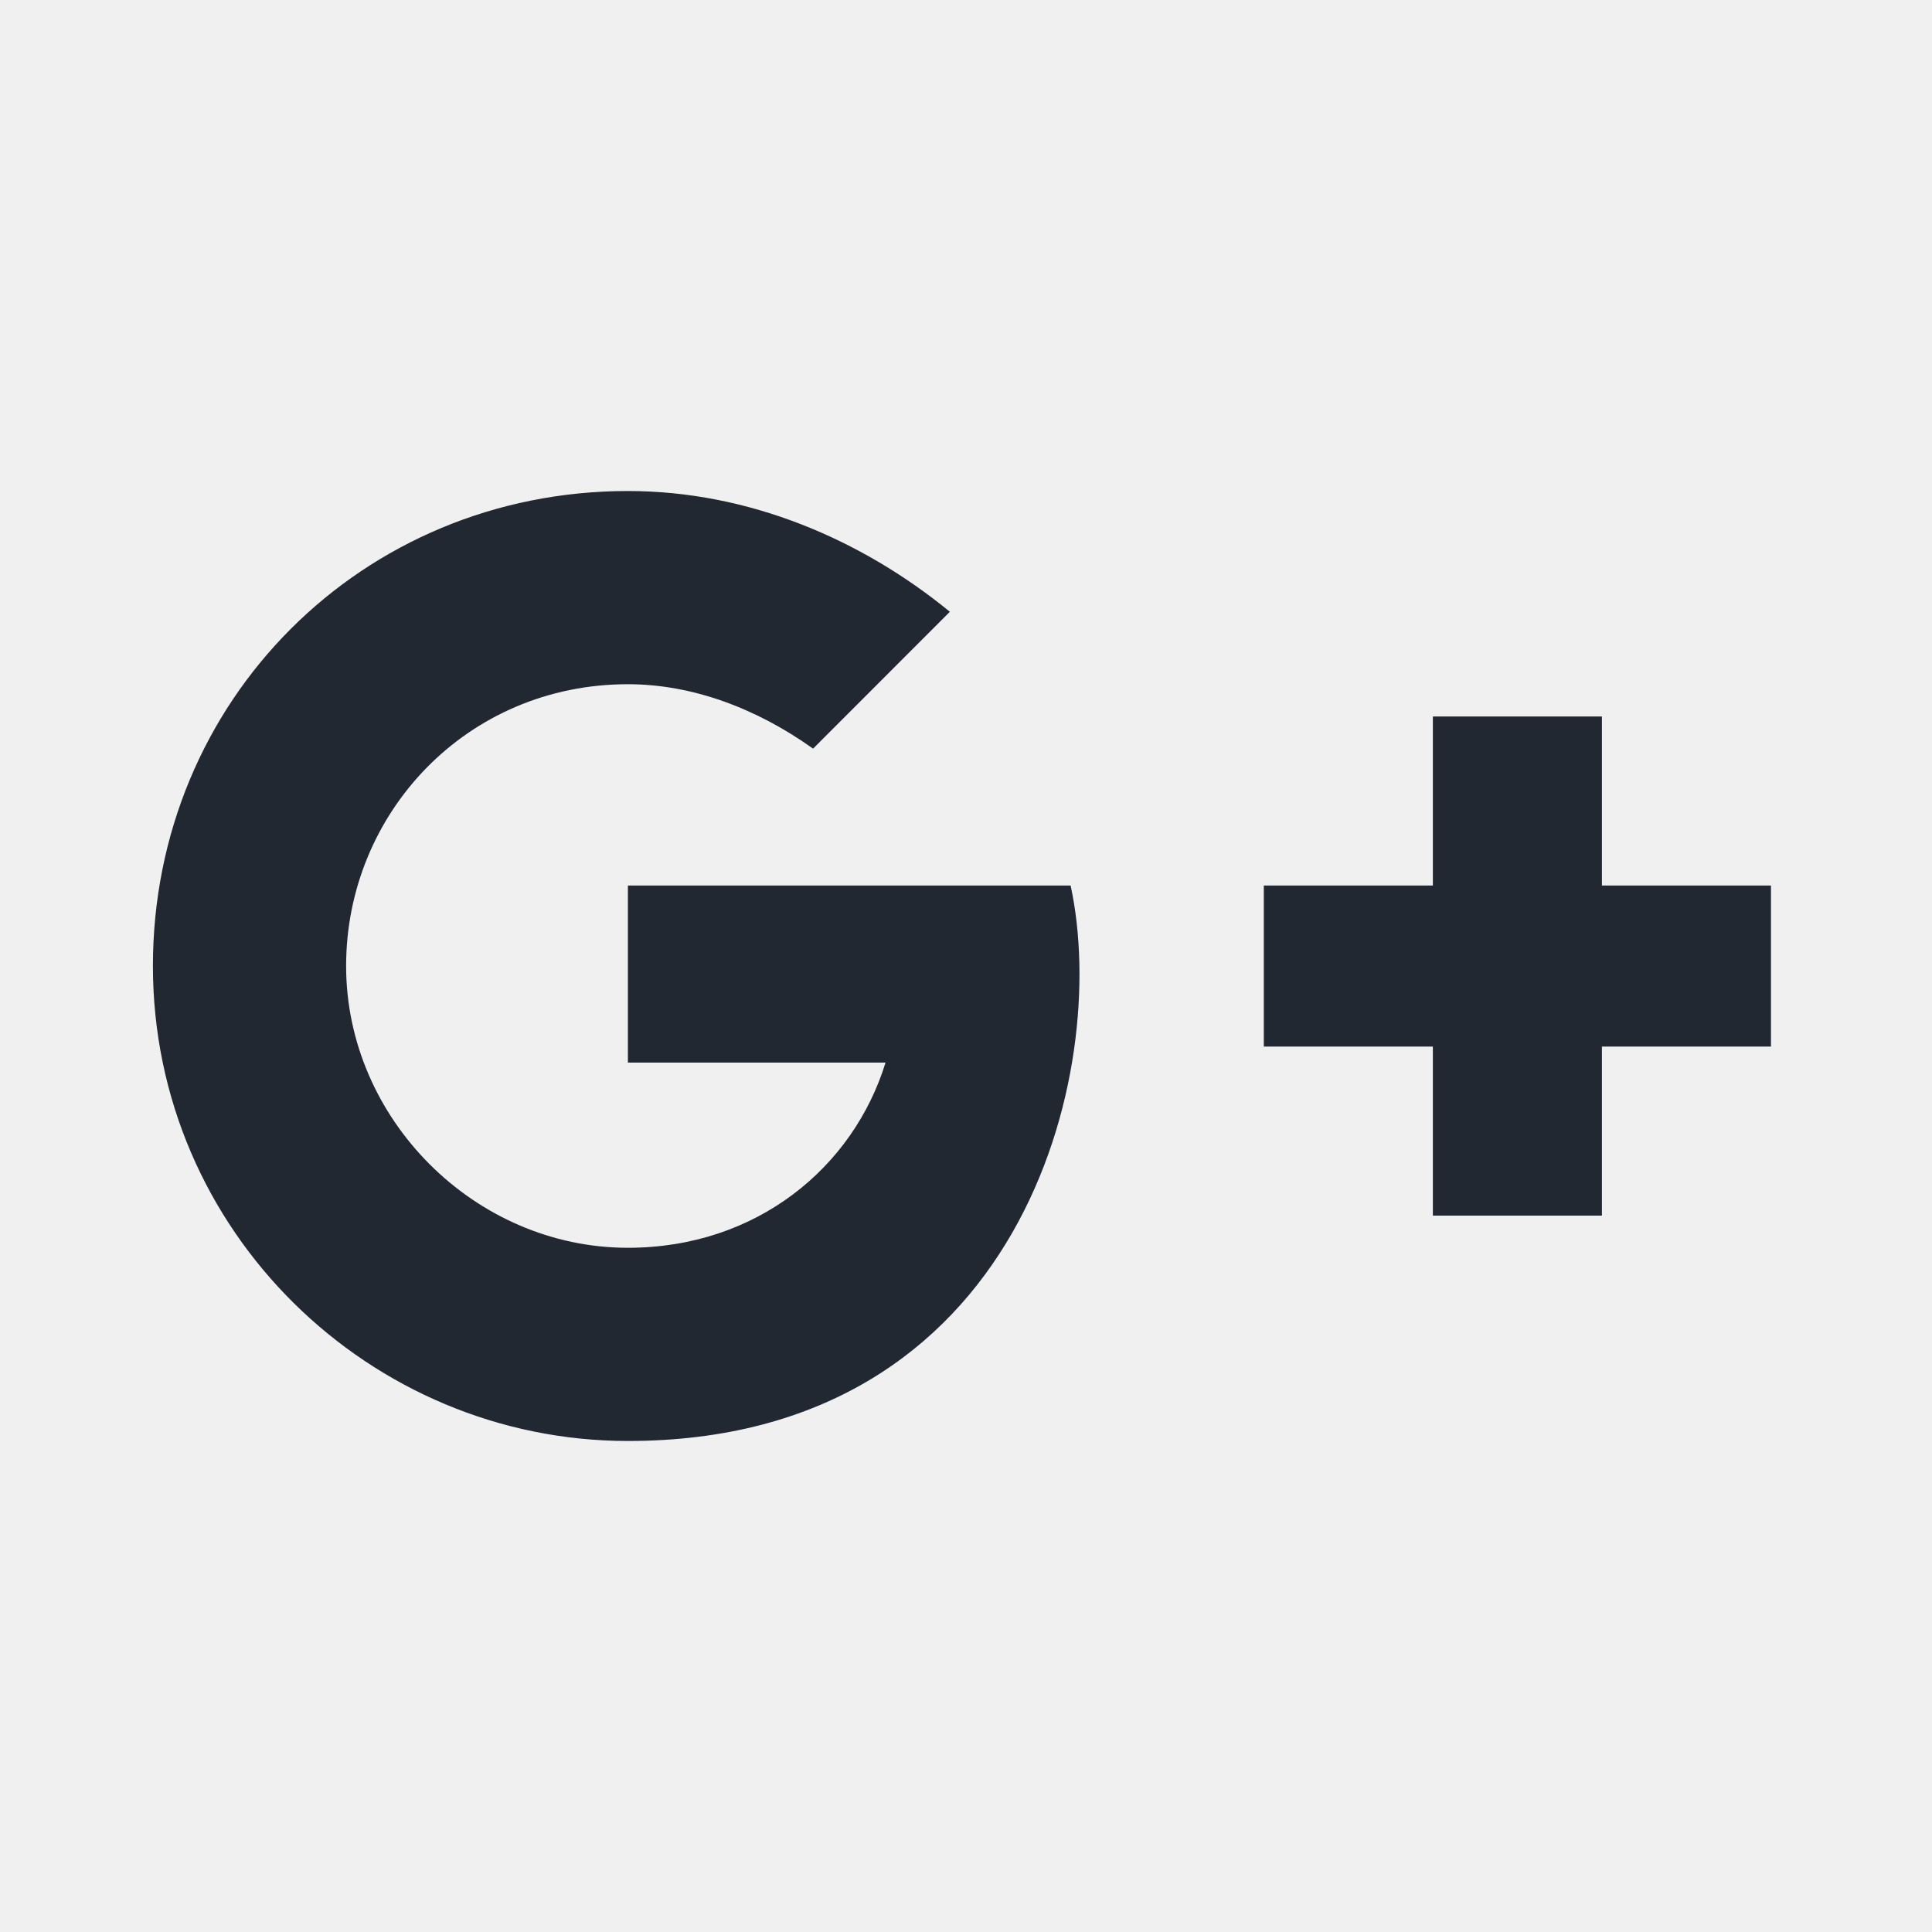
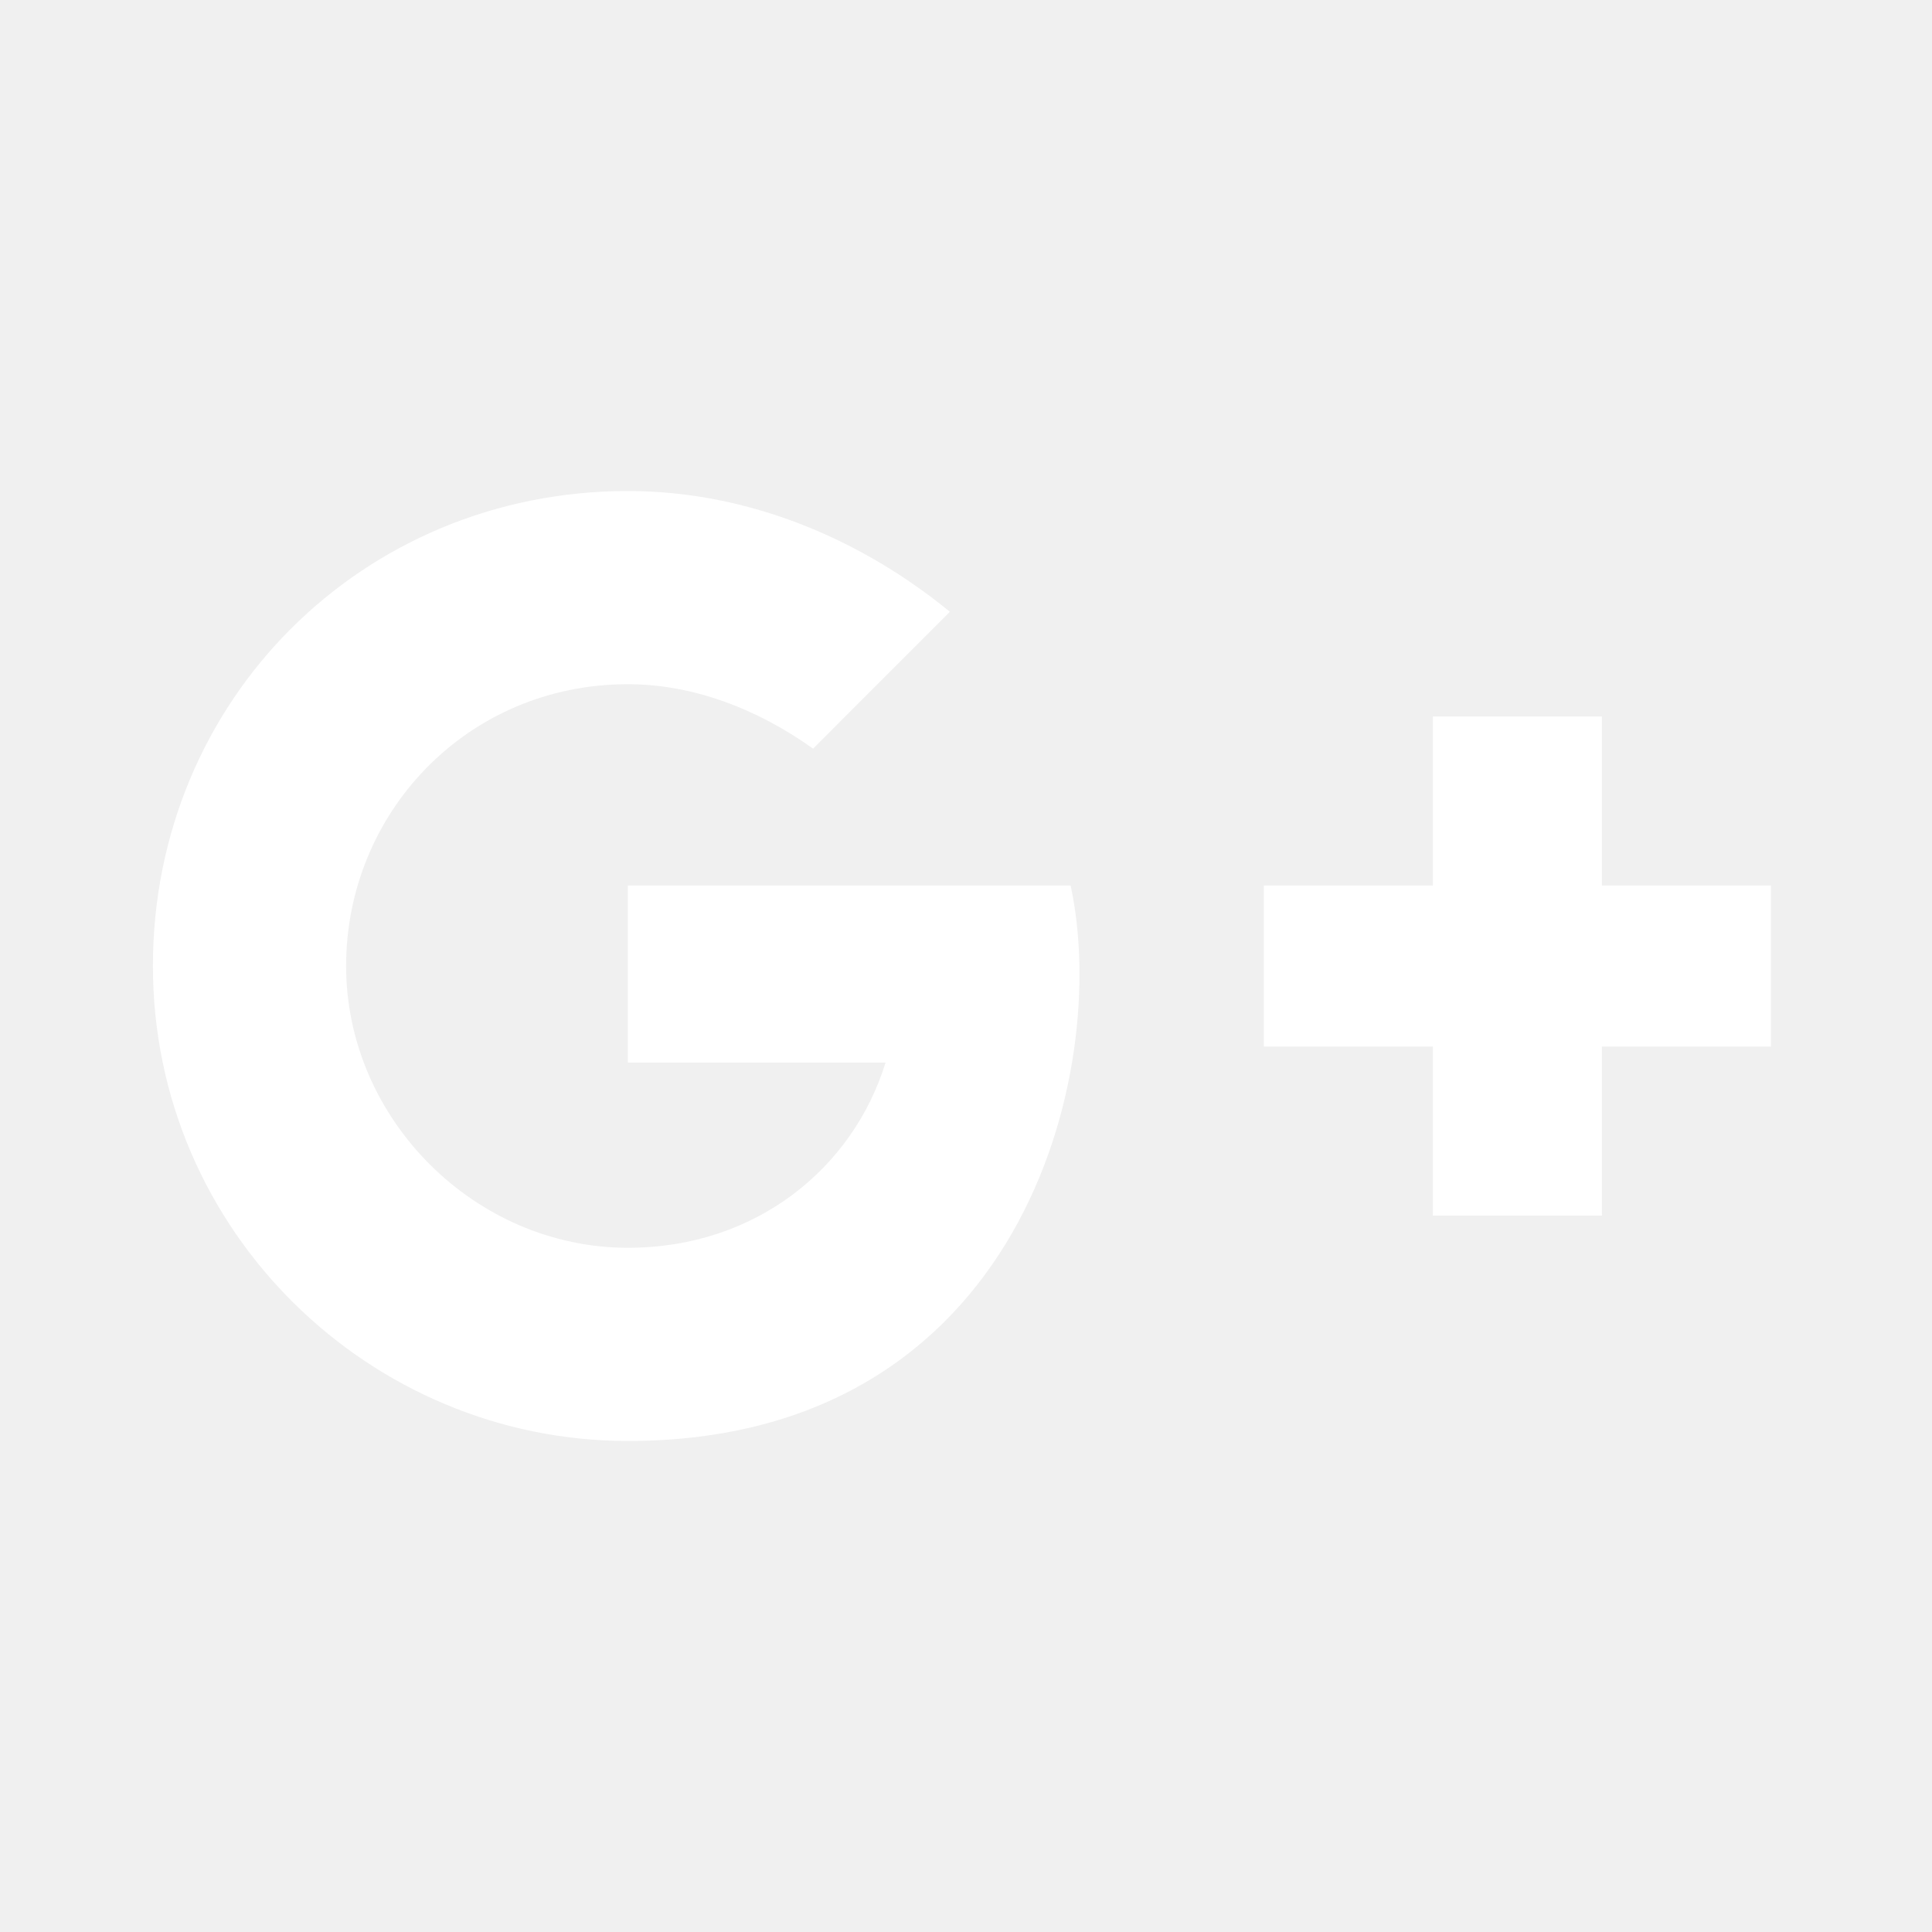
<svg xmlns="http://www.w3.org/2000/svg" width="20" height="20" viewBox="0 0 20 20" fill="none">
  <g clip-path="url(#clip0_8_725)">
-     <path d="M6.5 14.917C3.833 14.917 1.583 12.75 1.583 10C1.583 7.25 3.75 5.083 6.5 5.083C7.75 5.083 8.917 5.583 9.833 6.333L8.417 7.75C7.833 7.333 7.167 7.083 6.5 7.083C4.833 7.083 3.583 8.417 3.583 10C3.583 11.584 4.917 12.917 6.5 12.917C7.833 12.917 8.833 12.084 9.167 11H6.5V9.167H11.083C11.5 11.084 10.583 14.917 6.5 14.917ZM16.583 10.834V12.584H14.833V10.834H13.083V9.167H14.833V7.417H16.583V9.167H18.333V10.834H16.583Z" fill="#222831" />
+     <path d="M6.5 14.917C3.833 14.917 1.583 12.75 1.583 10C1.583 7.25 3.75 5.083 6.5 5.083C7.75 5.083 8.917 5.583 9.833 6.333L8.417 7.75C7.833 7.333 7.167 7.083 6.5 7.083C4.833 7.083 3.583 8.417 3.583 10C3.583 11.584 4.917 12.917 6.5 12.917C7.833 12.917 8.833 12.084 9.167 11H6.5V9.167H11.083C11.5 11.084 10.583 14.917 6.5 14.917ZM16.583 10.834V12.584H14.833V10.834H13.083V9.167H14.833V7.417H16.583V9.167H18.333V10.834H16.583Z" fill="white" />
  </g>
  <defs>
    <clipPath id="clip0_8_725">
      <rect width="20" height="20" fill="white" />
    </clipPath>
  </defs>
</svg>
